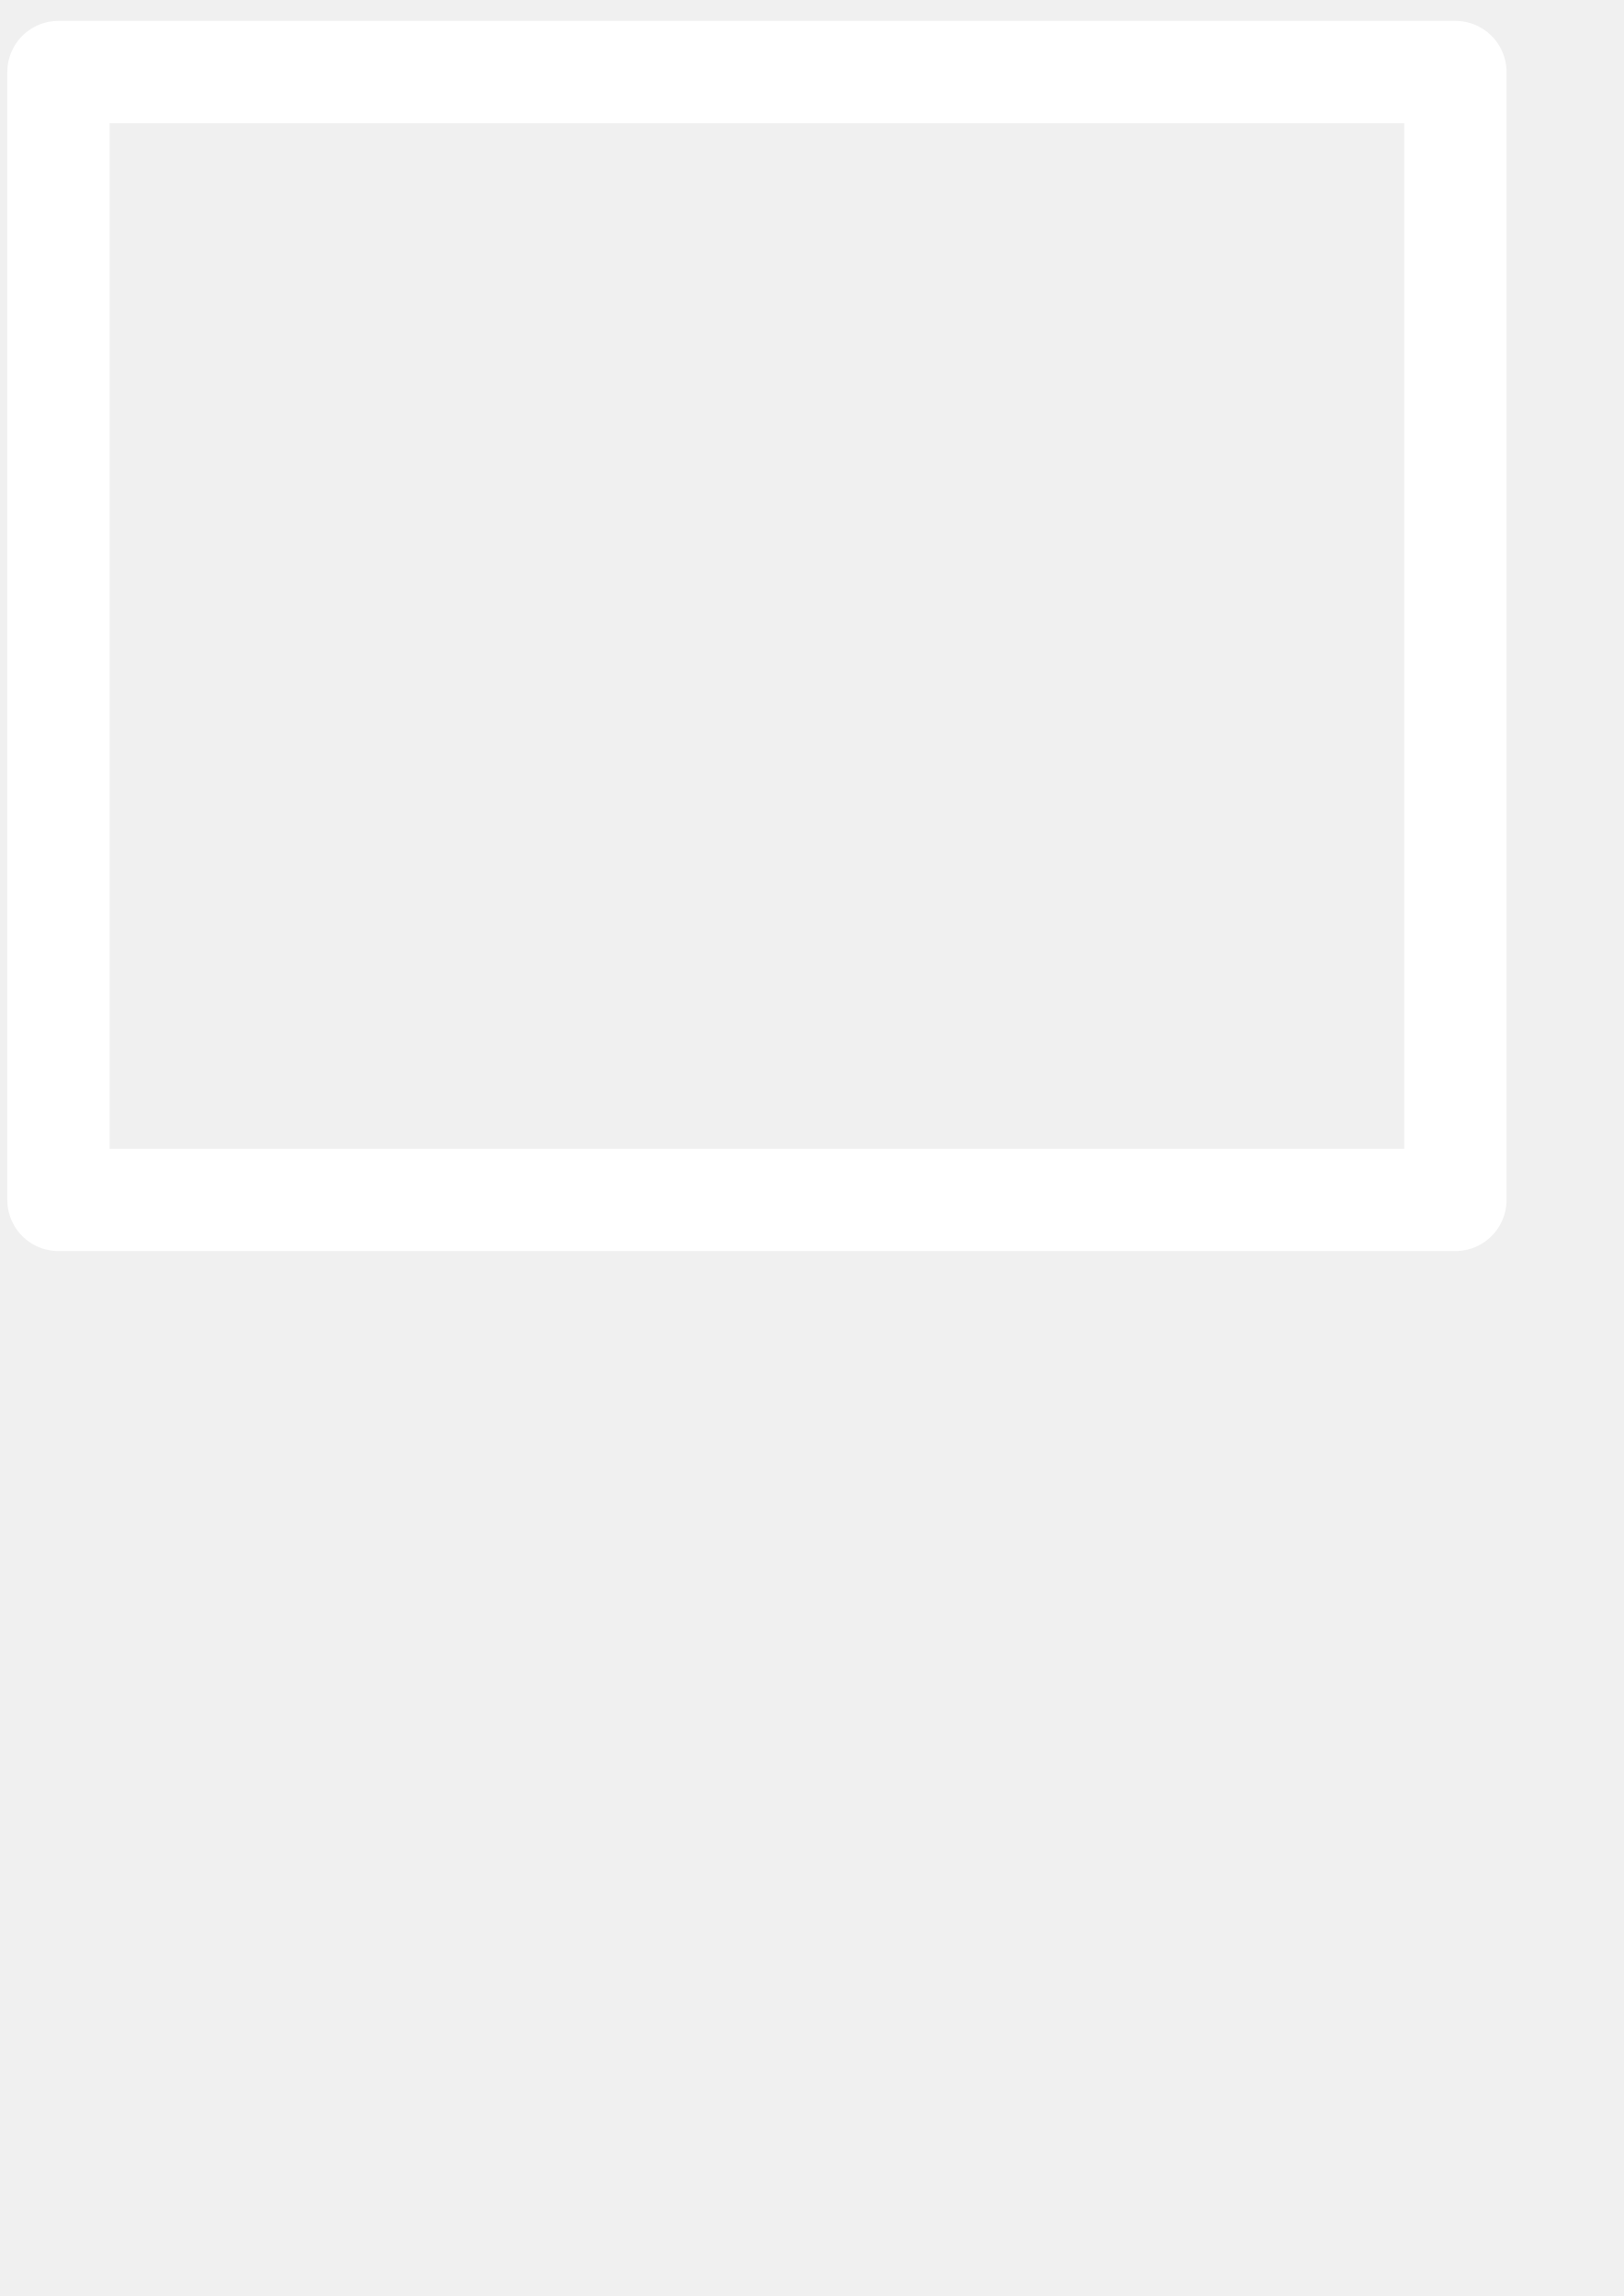
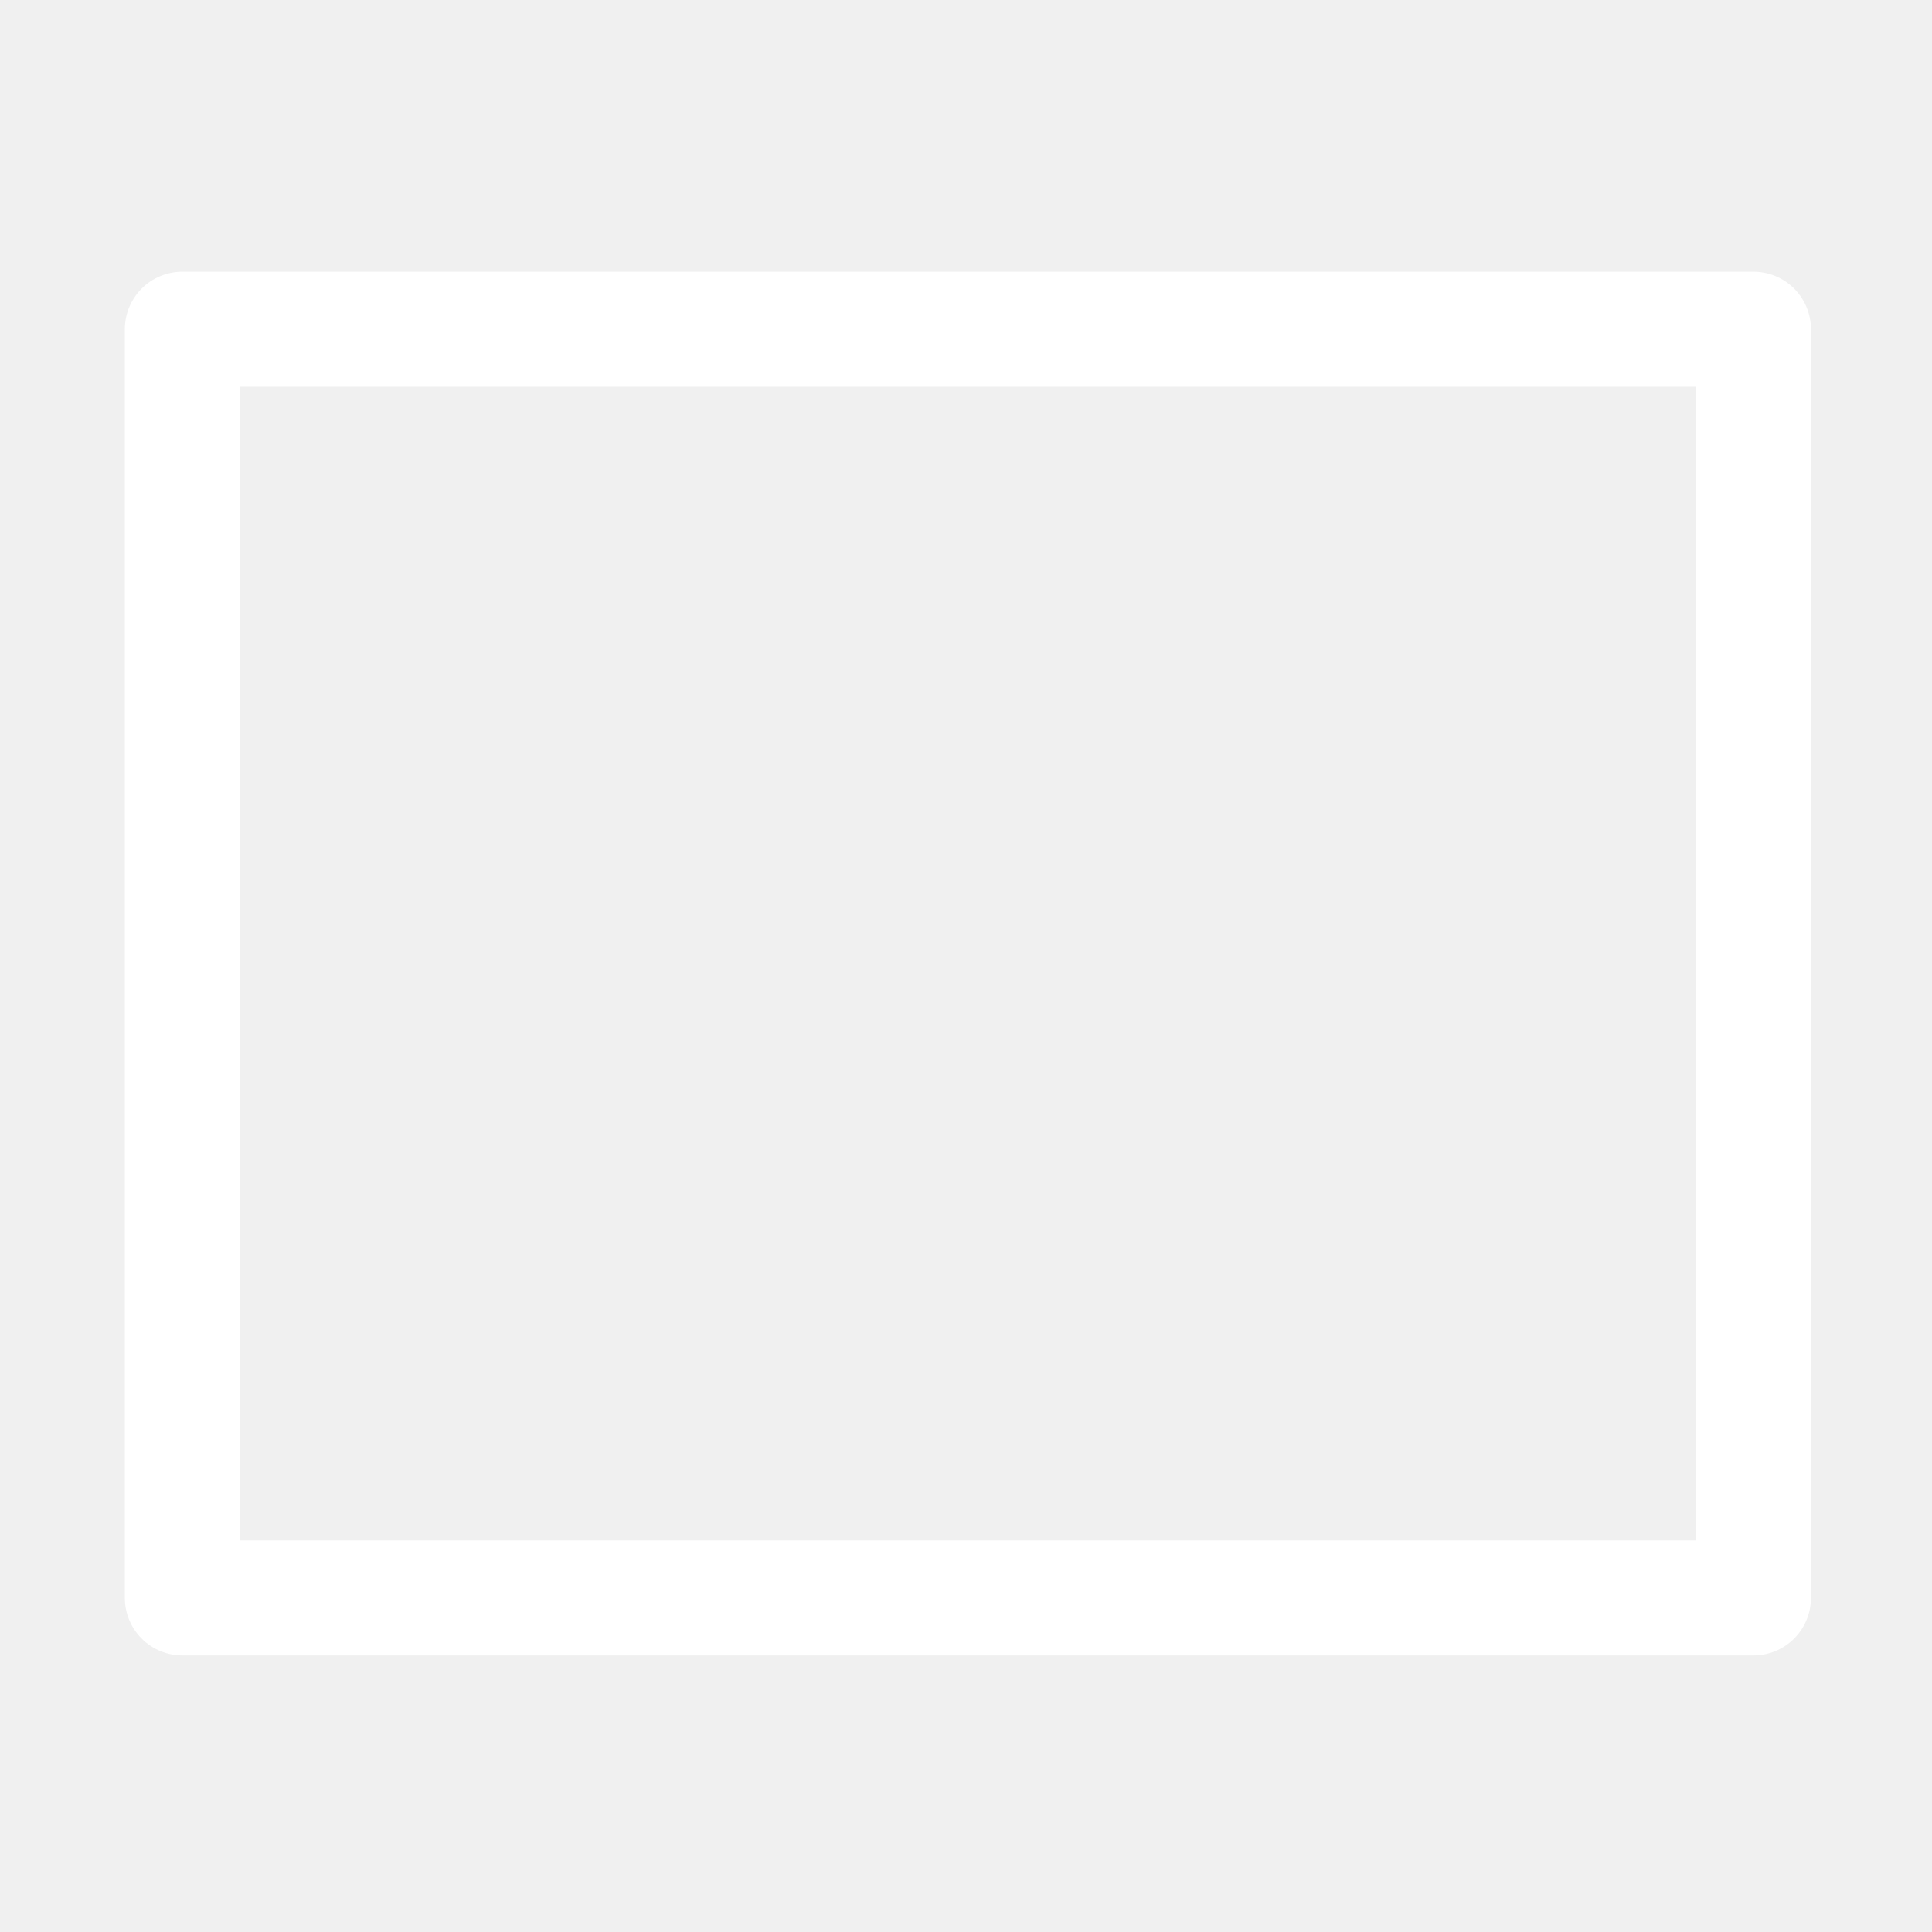
- <svg xmlns="http://www.w3.org/2000/svg" version="1.1" width="210mm" height="297mm" id="svg2">
+ <svg xmlns="http://www.w3.org/2000/svg" version="1.1" width="55" height="55" id="svg2">
  <defs id="defs4" />
-   <g id="layer1">
-     <rect width="682.857" height="551.429" x="28.571" y="35.219" id="rect2985" style="fill:none;stroke:#ffffff;stroke-width:50;stroke-linecap:round;stroke-linejoin:round;stroke-miterlimit:4;stroke-opacity:1;stroke-dasharray:none" />
+   <g id="g2984" style="stroke:#ffffff;stroke-opacity:1" transform="matrix(0.06549708,0,0,0.06549708,3.319967,7.065379)">
+     <g id="layer1" style="stroke:#ffffff;stroke-opacity:1">
+       <rect style="fill:none;stroke:#ffffff;stroke-width:50;stroke-linecap:round;stroke-linejoin:round;stroke-miterlimit:4;stroke-opacity:1;stroke-dasharray:none" id="rect2985" y="35.219" x="28.571" height="551.429" width="682.857" />
+     </g>
  </g>
</svg>
